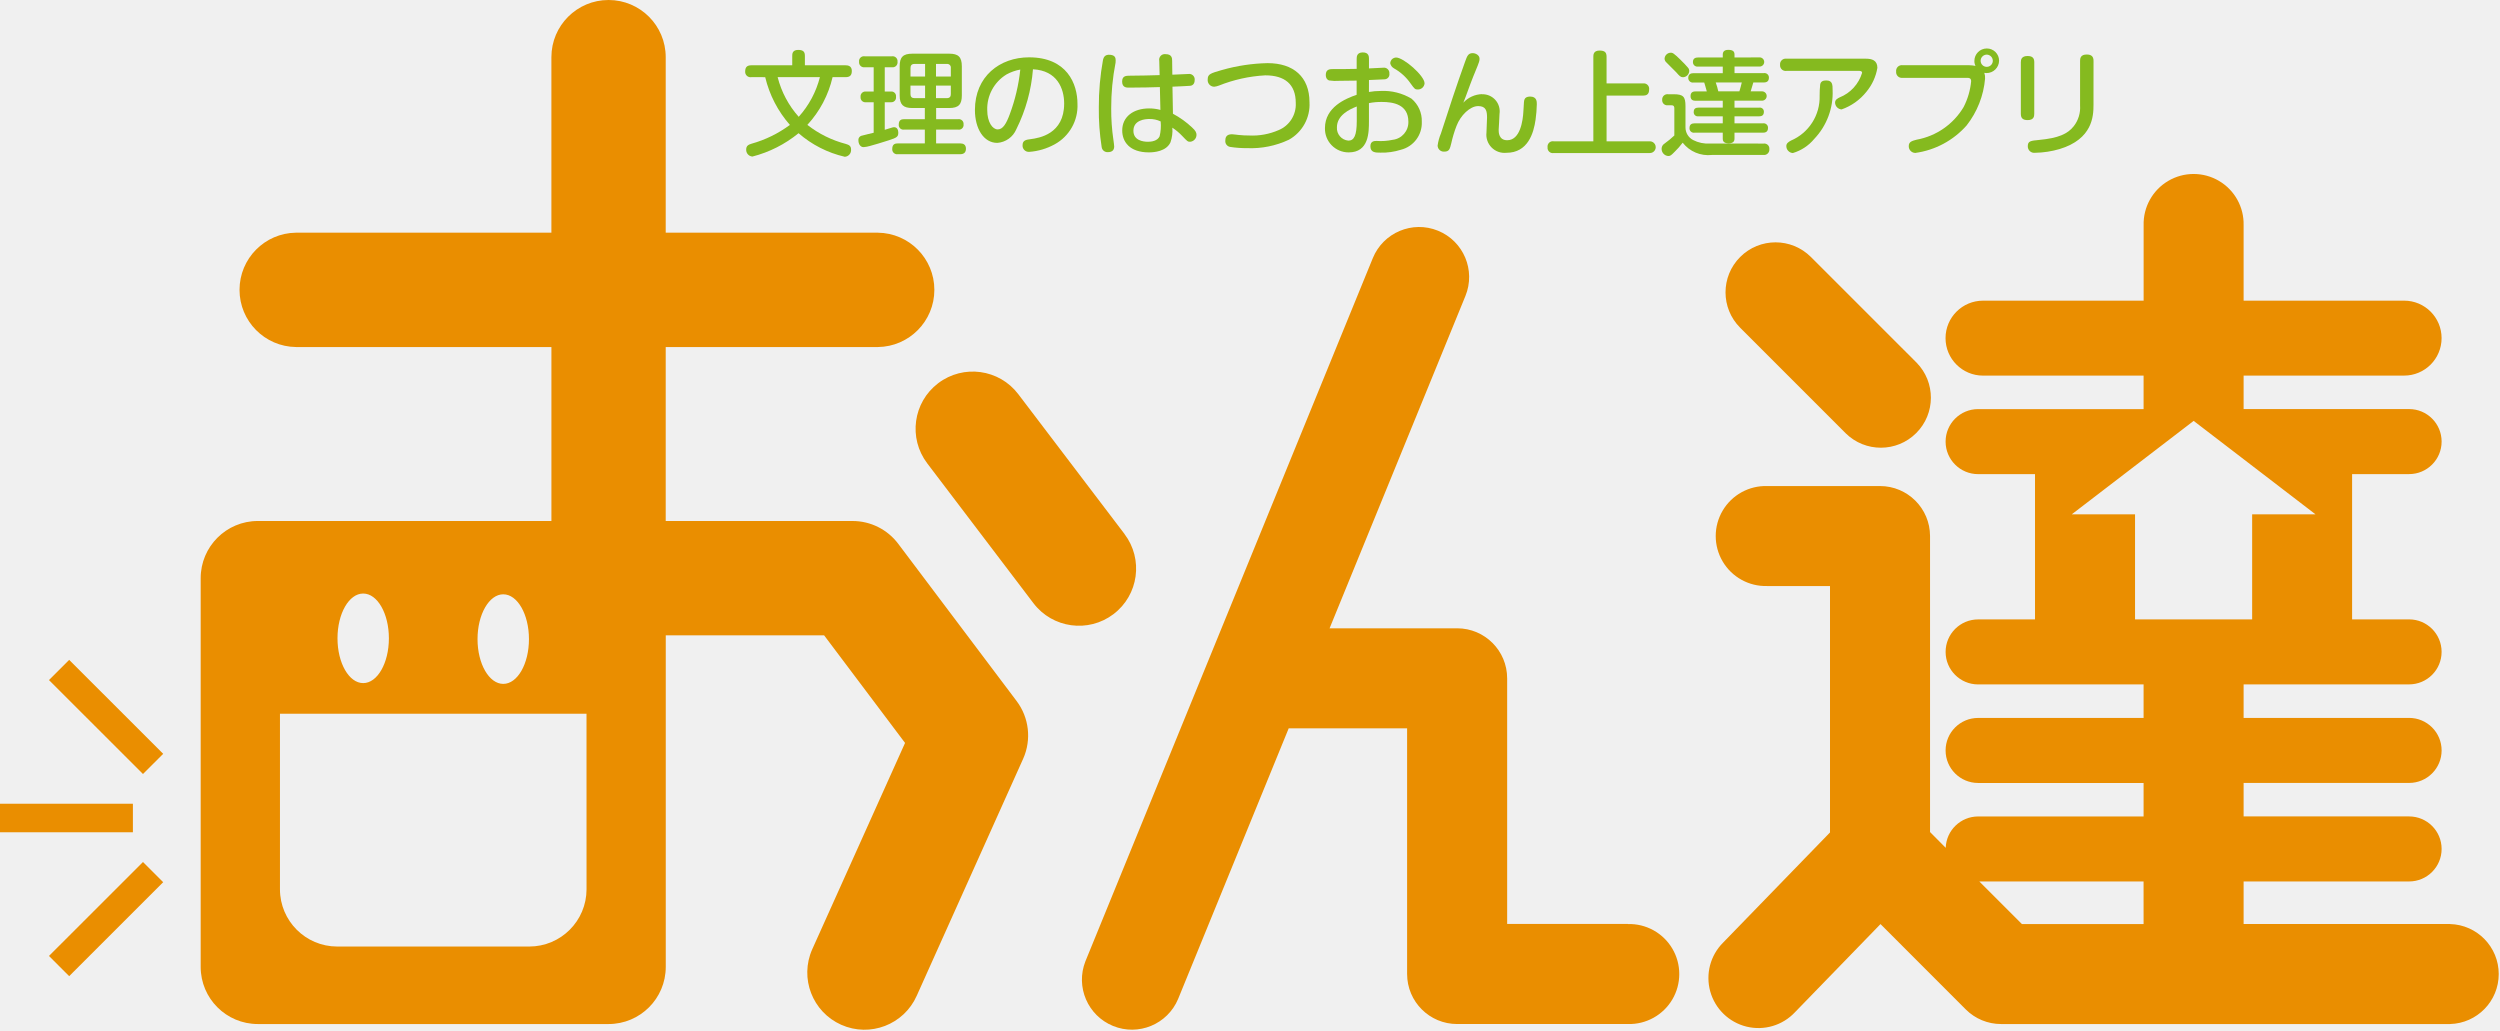
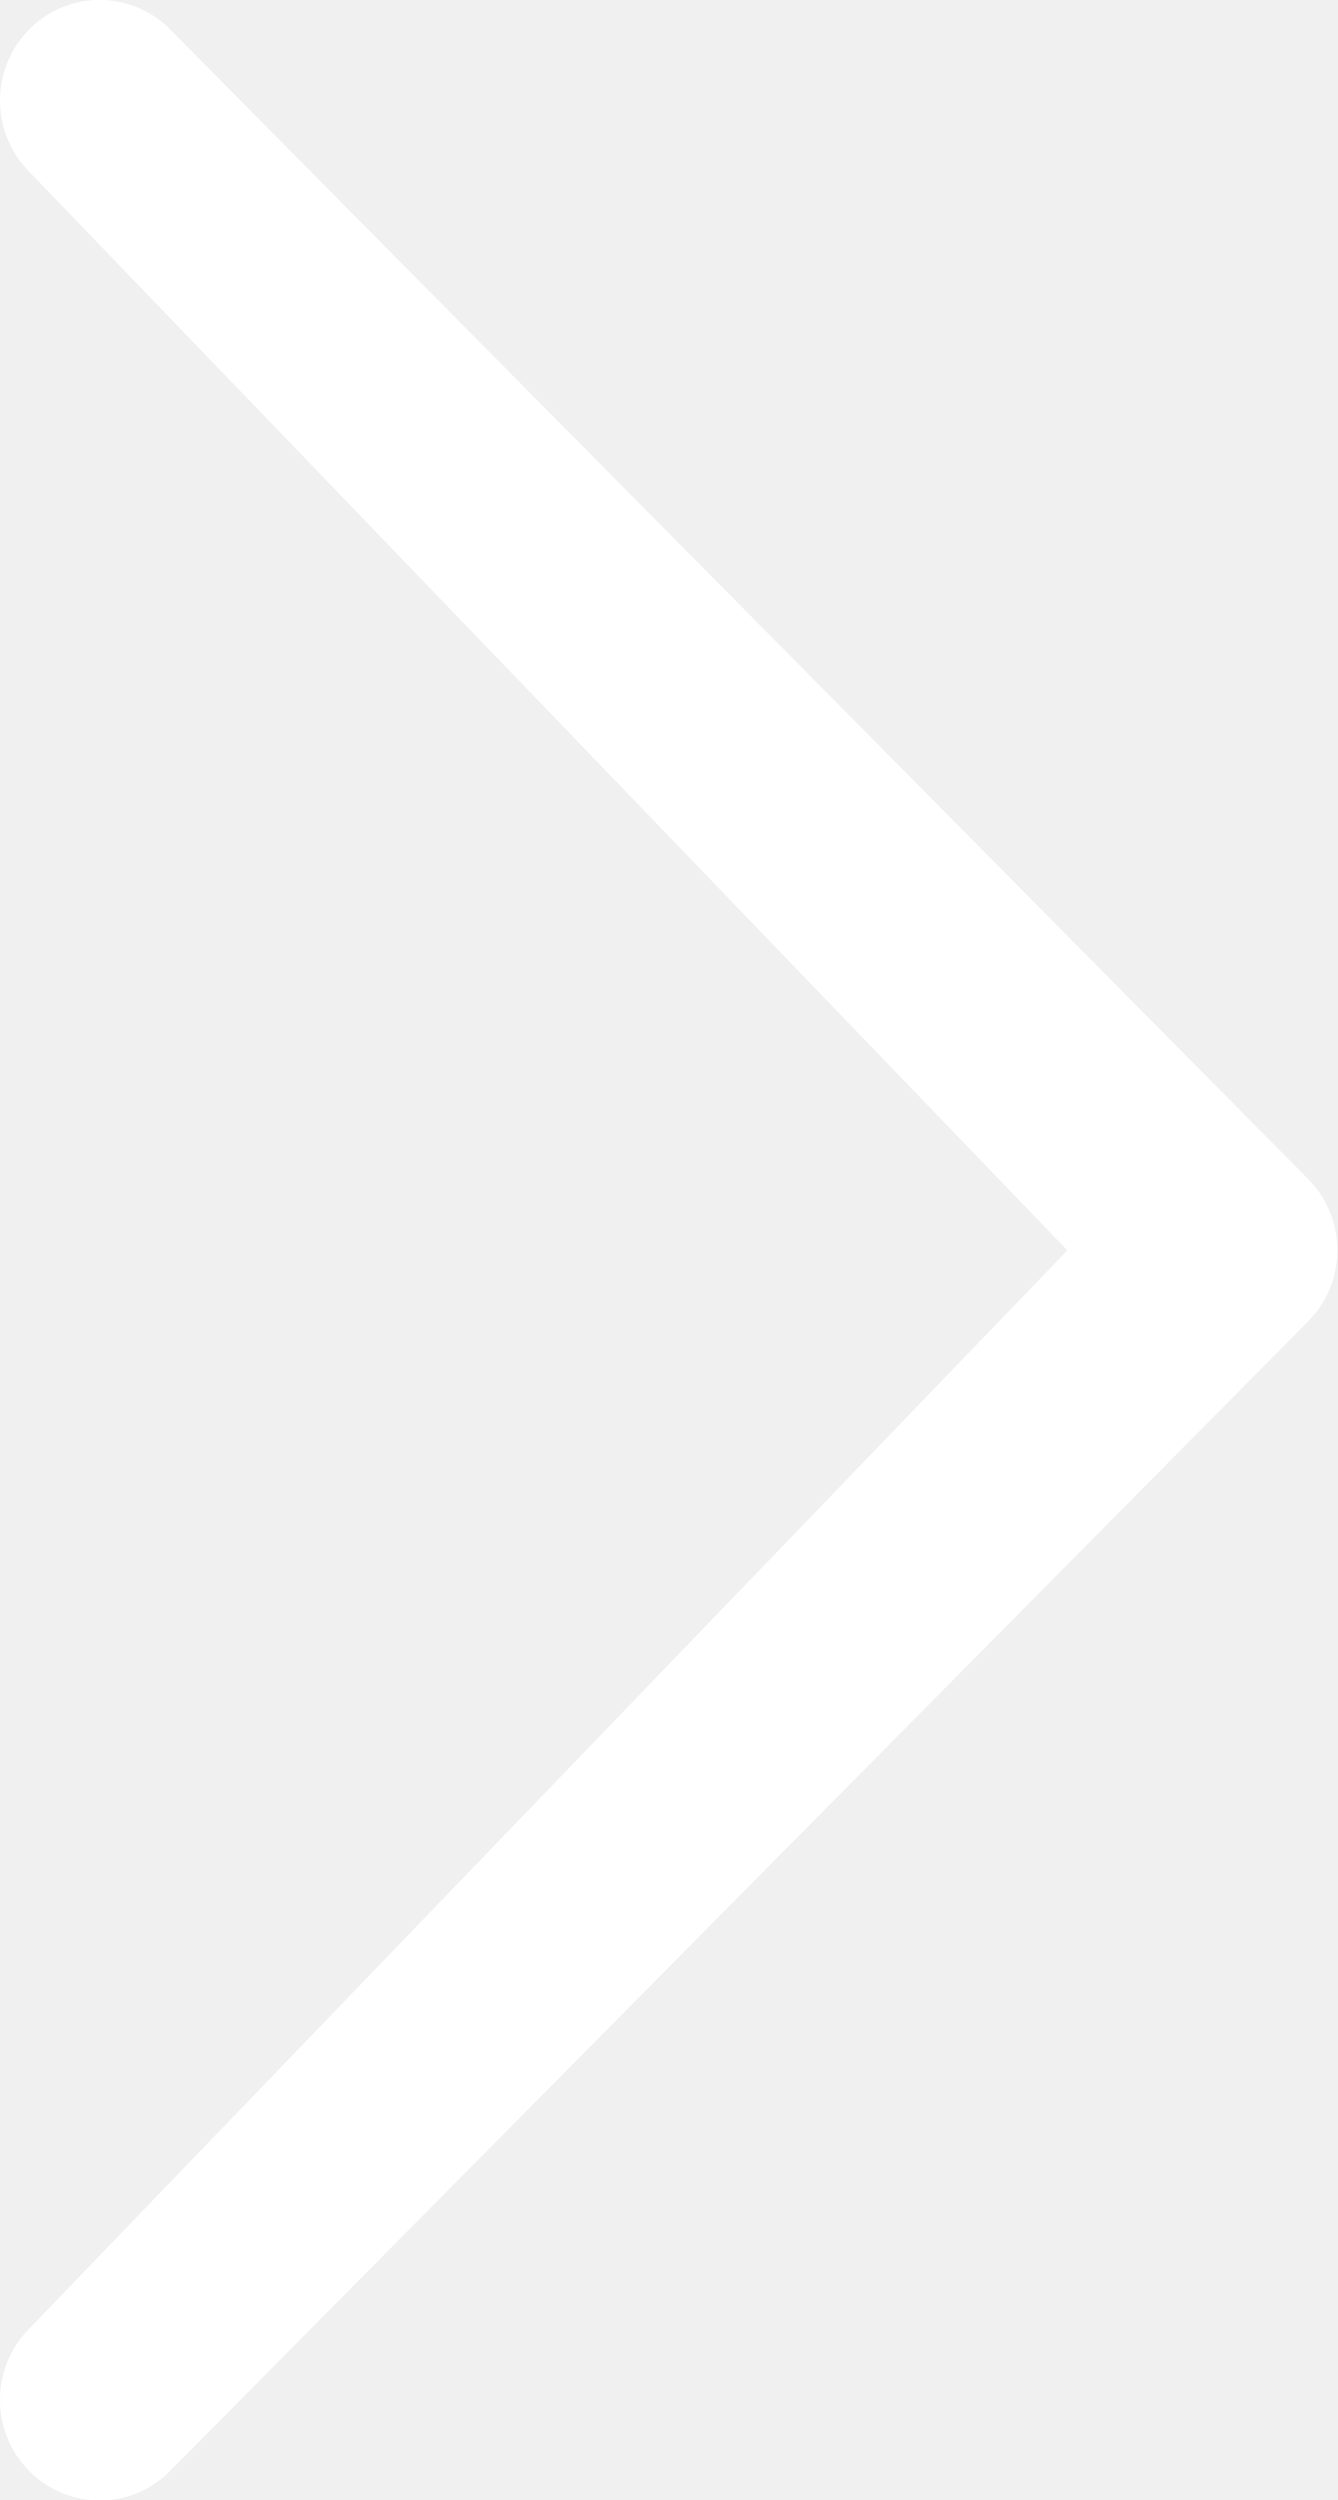
- <svg xmlns="http://www.w3.org/2000/svg" width="292.543" height="120.559" viewBox="0 0 292.543 120.559">
-   <defs>
-     <clipPath id="a">
-       <rect width="292.543" height="120.559" fill="none" />
-     </clipPath>
-   </defs>
-   <g clip-path="url(#a)">
-     <path d="M58.308,7.048a.625.625,0,0,1-.722-.656c0-.492.2-.733.722-.733h4.786v-1.1c0-.215,0-.7.694-.7.612,0,.786.235.786.7v1.1h4.759c.238,0,.733.044.733.656,0,.494-.2.733-.733.733h-1.52a12.321,12.321,0,0,1-2.951,5.586,12.41,12.41,0,0,0,4.5,2.227c.348.108.615.21.615.651a.783.783,0,0,1-.733.853,12.535,12.535,0,0,1-5.412-2.759,14.047,14.047,0,0,1-5.4,2.733.786.786,0,0,1-.727-.827c0-.463.306-.574.624-.677a13.735,13.735,0,0,0,4.49-2.2,13.024,13.024,0,0,1-2.888-5.586Zm3.078,0a11.058,11.058,0,0,0,2.465,4.64,10.979,10.979,0,0,0,2.48-4.64Z" transform="translate(29.612 1.981)" fill="#85ba1f" />
-     <path d="M68.123,9.83h-.907a.558.558,0,0,1-.625-.616.567.567,0,0,1,.625-.639h.907V5.74H67.074a.586.586,0,0,1-.659-.644.569.569,0,0,1,.659-.642h3.183a.572.572,0,0,1,.656.63.577.577,0,0,1-.642.656h-.852V8.575h.716a.544.544,0,0,1,.6.625.552.552,0,0,1-.6.63h-.716v3.225c.117-.024.668-.214.784-.239a1.264,1.264,0,0,1,.294-.068c.4,0,.507.359.507.651,0,.471-.173.578-1.107.883-1,.316-1.6.5-2.226.668a3.465,3.465,0,0,1-.733.133c-.391,0-.6-.4-.6-.775a.512.512,0,0,1,.415-.571c.21-.068,1.174-.282,1.37-.338Zm7.309,1.984H78a.554.554,0,0,1,.642.6.55.55,0,0,1-.642.618h-2.57v1.614h2.81c.359,0,.68.129.68.621,0,.454-.257.644-.68.644H70.95a.57.57,0,0,1-.654-.618c0-.557.324-.647.654-.647h3.159V13.031H71.683a.54.54,0,0,1-.625-.588c0-.536.306-.63.625-.63h2.426V10.507H72.655c-1.066,0-1.49-.385-1.49-1.478v-3.4c0-1.071.385-1.482,1.49-1.482h4.306c1.054,0,1.478.372,1.478,1.482v3.4c0,1.049-.369,1.478-1.478,1.478H75.432ZM74.138,6.82V5.349H72.9c-.333,0-.468.171-.468.48v.99Zm0,1.066h-1.71v.986c0,.316.147.478.468.478h1.242ZM75.416,6.82h1.735v-.99a.421.421,0,0,0-.471-.48H75.416Zm0,1.066V9.35H76.68c.389,0,.471-.226.471-.478V7.886Z" transform="translate(34.112 2.134)" fill="#85ba1f" />
-     <path d="M80.187,12.842a2.626,2.626,0,0,1-2.229,1.6c-1.587,0-2.617-1.654-2.617-3.855,0-3.916,2.9-6.157,6.335-6.157,4.443,0,5.665,3.106,5.665,5.441a5.129,5.129,0,0,1-2.677,4.743,7.247,7.247,0,0,1-2.975.878.729.729,0,0,1-.775-.772c0-.586.418-.654.962-.719,1-.133,3.907-.6,3.907-4.16,0-1.76-.815-3.867-3.651-4.013a19.059,19.059,0,0,1-1.944,7.012m-1.164-6.4a4.708,4.708,0,0,0-2.241,4.172c0,1.423.628,2.253,1.23,2.253s1-.68,1.4-1.76a21.483,21.483,0,0,0,1.237-5.244,5.308,5.308,0,0,0-1.626.578" transform="translate(38.742 2.279)" fill="#85ba1f" />
-     <path d="M86.888,4.908a1.5,1.5,0,0,1-.014.279,27.32,27.32,0,0,0-.509,5.345,24.341,24.341,0,0,0,.257,3.68c.024.185.092.613.092.772,0,.492-.309.668-.737.668a.681.681,0,0,1-.731-.613,27.506,27.506,0,0,1-.33-4.617,30.429,30.429,0,0,1,.489-5.569c.068-.239.176-.681.895-.586.509.064.588.347.588.642m5.1.064a.659.659,0,0,1,.745-.787c.737,0,.763.48.763.775l.023,1.628c.268-.014,1.705-.082,1.87-.082a.643.643,0,0,1,.745.707c0,.6-.415.668-.548.677-.171.03-1.72.082-2.052.1l.056,3.169a10.3,10.3,0,0,1,2.25,1.616c.4.36.506.609.506.839a.815.815,0,0,1-.747.824c-.282,0-.321-.051-.934-.69a6.369,6.369,0,0,0-1.146-.96,4.205,4.205,0,0,1-.214,1.705c-.491,1.08-1.934,1.187-2.532,1.187-2.262,0-3.119-1.255-3.119-2.562,0-1.623,1.319-2.583,3.148-2.583a4.962,4.962,0,0,1,1.32.173L92.06,8.039c-.533.026-2.509.064-3.639.064-.245,0-.777,0-.777-.706,0-.69.48-.69.922-.69,1.143-.012,2.479-.03,3.465-.068Zm-1.174,6.8c-.506,0-1.85.133-1.85,1.375,0,1.143,1.143,1.29,1.707,1.29.371,0,1.1-.077,1.357-.634a5.171,5.171,0,0,0,.124-1.747,2.95,2.95,0,0,0-1.337-.283" transform="translate(43.665 2.151)" fill="#85ba1f" />
-     <path d="M96.17,13.2c.12,0,.613.068.762.082a11.505,11.505,0,0,0,1.239.064,7.688,7.688,0,0,0,3.478-.637,3.256,3.256,0,0,0,1.987-3.171c0-2.2-1.293-3.23-3.572-3.23a17.1,17.1,0,0,0-5.427,1.2,2.027,2.027,0,0,1-.557.133.774.774,0,0,1-.75-.857c0-.625.329-.715,1.682-1.105a21.084,21.084,0,0,1,5.33-.8c3,0,4.9,1.585,4.9,4.576a4.717,4.717,0,0,1-2.4,4.382,10.453,10.453,0,0,1-4.906.989,11.985,11.985,0,0,1-1.984-.145.676.676,0,0,1-.562-.707c0-.347.077-.775.786-.775" transform="translate(47.991 2.509)" fill="#85ba1f" />
-     <path d="M107.538,8.677a8.283,8.283,0,0,1,1.387-.117,6.388,6.388,0,0,1,3.589.9,3.367,3.367,0,0,1,1.21,2.707,3.236,3.236,0,0,1-2.456,3.277,7.223,7.223,0,0,1-2.382.335c-.562,0-1.178,0-1.178-.745,0-.625.494-.625.724-.625a6.726,6.726,0,0,0,1.893-.133,2.068,2.068,0,0,0,1.828-2.108c0-2.043-1.787-2.321-3.094-2.321a7.323,7.323,0,0,0-1.52.136v2.1c0,1.32,0,3.667-2.371,3.667a2.766,2.766,0,0,1-2.777-2.841c0-2.462,2.417-3.452,3.708-3.9V7.349c-.451,0-1.652.026-2.041.026a5.083,5.083,0,0,1-1.169-.042c-.138-.026-.4-.189-.4-.651,0-.681.506-.681.854-.681,1.227,0,1.4,0,2.76-.026V4.813c0-.265.017-.762.722-.762.69,0,.718.471.718.762v1.11c.263-.014,1.493-.082,1.654-.082a.635.635,0,0,1,.734.69.584.584,0,0,1-.551.668c-.133.012-1.538.068-1.837.082Zm-1.423,1.7c-.859.335-2.323,1.028-2.323,2.438a1.468,1.468,0,0,0,1.336,1.558c.665,0,.987-.581.987-2.317Zm4.6-5.731c.877,0,3.333,2.134,3.333,3.024a.78.78,0,0,1-.8.719c-.323,0-.372-.068-.827-.694a5.807,5.807,0,0,0-1.958-1.782.878.878,0,0,1-.438-.616.816.816,0,0,1,.171-.412.754.754,0,0,1,.519-.239" transform="translate(52.651 2.083)" fill="#85ba1f" />
-     <path d="M116.3,8.913a2,2,0,0,1,2.04,2.3c0,.3-.1,1.747-.1,1.881,0,.239,0,1.2,1,1.2,1.534,0,1.841-2.318,1.894-3.389.064-1.131.064-1.263.148-1.422.133-.283.518-.3.637-.3.786,0,.786.586.786.9a15.762,15.762,0,0,1-.145,1.8c-.227,1.6-.906,3.881-3.415,3.881a2.127,2.127,0,0,1-2.332-2.365c0-.279.067-1.5.067-1.756,0-.762-.109-1.345-1.039-1.345-.959,0-2.062,1.092-2.532,2.317a13.818,13.818,0,0,0-.615,2.04c-.16.639-.224.972-.812.972a.723.723,0,0,1-.786-.707,5.535,5.535,0,0,1,.385-1.408c.909-2.815,1.828-5.625,2.827-8.4.239-.663.356-1.01.895-1.01.339,0,.8.239.8.651,0,.227,0,.307-.51,1.532-.079.185-.369.9-.559,1.414-.584,1.6-.651,1.773-.827,2.2a3.084,3.084,0,0,1,2.19-1" transform="translate(57.129 2.116)" fill="#85ba1f" />
-     <path d="M130.761,7.755a.63.63,0,0,1,.719.707c0,.63-.369.719-.719.719H126.5v5.347h5.038a.688.688,0,1,1,0,1.375H120.313a.618.618,0,0,1-.719-.681.618.618,0,0,1,.719-.694h4.638v-9.9c0-.2,0-.719.719-.719.618,0,.828.209.828.719V7.755Z" transform="translate(61.497 2.007)" fill="#85ba1f" />
-     <path d="M140.35,14.819a.591.591,0,0,1,.666.644.626.626,0,0,1-.69.689h-6.042a3.8,3.8,0,0,1-3.41-1.435,8.989,8.989,0,0,1-.963,1.089c-.374.377-.477.471-.721.471a.839.839,0,0,1-.783-.857.707.707,0,0,1,.342-.6,11.081,11.081,0,0,0,1.148-.946V10.7c0-.159-.026-.36-.327-.36H129.1a.588.588,0,0,1-.625-.639.612.612,0,0,1,.7-.654h.641c1.119,0,1.385.279,1.385,1.382v2.494a1.66,1.66,0,0,0,.893,1.482,3.765,3.765,0,0,0,1.975.41ZM130.7,5.1a10.863,10.863,0,0,1,.771.81.591.591,0,0,1,.171.415.762.762,0,0,1-.731.733c-.279,0-.426-.159-.772-.557-.191-.2-1.013-1.015-1.186-1.19a.606.606,0,0,1-.2-.424.736.736,0,0,1,.739-.7c.182,0,.306.014,1.213.909m9.1-.359a.538.538,0,1,1,0,1.066h-2.865v.771h3.424a.52.52,0,0,1,.6.544c0,.485-.362.553-.6.553H139.14c-.164.571-.257.878-.309,1.037H140.1a.549.549,0,1,1,0,1.092h-3.162v.815h2.892a.466.466,0,0,1,.545.492c0,.454-.306.522-.545.522h-2.892v.822h3.319a.515.515,0,0,1,.6.55c0,.522-.413.544-.6.544h-3.319v.656c0,.188,0,.591-.681.591s-.694-.363-.694-.591v-.656h-3.29a.51.51,0,0,1-.6-.544c0-.425.253-.55.6-.55h3.29v-.822H132.71a.473.473,0,0,1-.545-.509c0-.4.241-.506.545-.506h2.853V9.807h-3.157c-.188,0-.613,0-.613-.544s.425-.548.613-.548h1.29c-.094-.372-.239-.827-.3-1.037h-1.257a.536.536,0,0,1-.613-.553c0-.424.3-.544.613-.544h3.425V5.811h-2.892a.522.522,0,0,1-.6-.536c0-.453.333-.53.6-.53h2.892V4.41c0-.347.189-.557.639-.557.547,0,.736.185.736.557v.335Zm-2.294,3.97c.082-.253.2-.707.279-1.037h-3.047a8.828,8.828,0,0,1,.3,1.037Z" transform="translate(66.029 1.981)" fill="#85ba1f" />
-     <path d="M138.311,5.963a.657.657,0,0,1-.75-.706.655.655,0,0,1,.75-.721h9.329c.642,0,1.31.176,1.31,1.068a5.9,5.9,0,0,1-1.281,2.8,6.439,6.439,0,0,1-2.909,2.068A.815.815,0,0,1,144,9.657c0-.321.307-.48.524-.588A4.481,4.481,0,0,0,147.158,6.2c0-.227-.2-.241-.436-.241Zm5.4,2.215a7.815,7.815,0,0,1-2.146,5.74,5.176,5.176,0,0,1-2.508,1.658.813.813,0,0,1-.762-.827c0-.3.244-.472.536-.63a5.531,5.531,0,0,0,3.362-5.253,11.986,11.986,0,0,1,.064-1.305c.065-.386.347-.48.719-.48.734,0,.734.535.734,1.1" transform="translate(70.736 2.333)" fill="#85ba1f" />
-     <path d="M147.294,7.182a.67.67,0,0,1-.763-.733.67.67,0,0,1,.763-.745h7.751a4.56,4.56,0,0,1,.775.08,1.191,1.191,0,0,1-.133-.574,1.456,1.456,0,0,1,1.448-1.464,1.43,1.43,0,0,1,1.443,1.426A1.469,1.469,0,0,1,157.1,6.625a1.19,1.19,0,0,1-.25-.026,1.744,1.744,0,0,1,.089.681,10.317,10.317,0,0,1-2.161,5.474,9.793,9.793,0,0,1-6,3.216.775.775,0,0,1-.769-.813c0-.51.413-.6.919-.737a8.068,8.068,0,0,0,5.5-3.82,8.3,8.3,0,0,0,.881-3.016c0-.4-.279-.4-.478-.4Zm9.841-2.717a.724.724,0,0,0-.716.719.713.713,0,1,0,1.426,0,.727.727,0,0,0-.71-.719" transform="translate(75.349 1.926)" fill="#85ba1f" />
-     <path d="M157.74,11.155c0,.309-.065.733-.771.733-.545,0-.8-.209-.8-.733V5.116c0-.318.085-.728.79-.728.533,0,.784.209.784.728Zm6.932-1.04c0,1.3-.1,3.988-3.97,5.162a10.85,10.85,0,0,1-2.866.436.752.752,0,0,1-.853-.771c0-.612.342-.637,1.322-.733,2.249-.214,3.342-.694,4.063-1.614a3.538,3.538,0,0,0,.733-2.429V4.957c0-.291.056-.745.775-.745.574,0,.8.253.8.745Z" transform="translate(80.303 2.166)" fill="#85ba1f" />
-     <path d="M147.515,99.1H133.379V70.357a5.852,5.852,0,0,0-5.851-5.855H112.6l15.9-38.9a5.853,5.853,0,0,0-10.845-4.408L84.024,103.478a5.855,5.855,0,0,0,10.846,4.412l12.945-31.68h13.857v28.75a5.852,5.852,0,0,0,5.855,5.849h19.988a5.852,5.852,0,1,0,0-11.7" transform="translate(42.984 9.02)" fill="#ea8e00" />
-     <path d="M148.066,43.74a5.855,5.855,0,0,0,8.283-8.277L143.992,23.108a5.853,5.853,0,0,0-8.277,8.278Zm70.714,57.421H194.626V96.182h19.365a3.805,3.805,0,0,0,0-7.61H194.626V84.653h19.365a3.805,3.805,0,0,0,0-7.61H194.626V73.121h19.365a3.8,3.8,0,0,0,0-7.607h-6.669v-17h6.669a3.805,3.805,0,0,0,0-7.61H194.626V36.987h18.782a4.385,4.385,0,1,0,0-8.77H194.626V19.4a5.852,5.852,0,1,0-11.7,0v8.819H164.131a4.385,4.385,0,0,0,0,8.77h18.791v3.919H163.558a3.805,3.805,0,1,0,0,7.61h6.658v17h-6.658a3.8,3.8,0,1,0,0,7.607h19.364v3.922H163.558a3.805,3.805,0,1,0,0,7.61h19.364v3.919H163.558a3.8,3.8,0,0,0-3.792,3.669L157.933,90.4V55.763a5.855,5.855,0,0,0-5.854-5.851H138.859a5.852,5.852,0,1,0,0,11.7h7.368V90.448l-12.5,12.881a5.855,5.855,0,1,0,8.4,8.156l10.009-10.315,9.977,9.985a5.829,5.829,0,0,0,4.138,1.711H218.78a5.852,5.852,0,0,0,0-11.7m-35.858,0H168.681L163.7,96.182h19.218Zm-1-35.648v-12.3h-7.4l14.259-10.931,14.255,10.931h-7.411v12.3Z" transform="translate(67.915 6.964)" fill="#ea8e00" />
-     <path d="M5.731,111.863l2.364,2.364,11-10.995-2.365-2.362Zm0-32.283,11,10.992,2.365-2.362-11-10.993Zm9.82,14.47H0v3.342H15.551Zm89.56-30.413a6.682,6.682,0,0,0-5.338-2.671H77.9V40.61h24.827a6.691,6.691,0,0,0,0-13.381H77.9V6.688a6.688,6.688,0,1,0-13.377,0h0v20.54H34.638a6.691,6.691,0,0,0,0,13.381H64.525V60.965H30.174a6.69,6.69,0,0,0-6.691,6.693v45.484a6.687,6.687,0,0,0,6.691,6.688H71.215a6.687,6.687,0,0,0,6.69-6.688v-38.8H96.433l9.474,12.594-10.863,24.15a6.691,6.691,0,1,0,12.229,5.436l12.459-27.746a6.687,6.687,0,0,0-.769-6.741Zm-46.22,5.907c1.661,0,3.006,2.347,3.006,5.244s-1.345,5.239-3.006,5.239-3.012-2.349-3.012-5.239,1.354-5.244,3.012-5.244M42.5,69.454c1.663,0,3.007,2.342,3.007,5.239s-1.345,5.242-3.007,5.242-3.007-2.347-3.007-5.242,1.342-5.239,3.007-5.239m26.135,34.607a6.706,6.706,0,0,1-6.7,6.7H39.46a6.706,6.706,0,0,1-6.7-6.7V83.517H68.632Zm62.955-41.573L119.16,46.128A6.689,6.689,0,1,0,108.5,54.216l12.427,16.364a6.69,6.69,0,0,0,10.656-8.092" transform="translate(0 0)" fill="#ea8e00" />
-   </g>
+ <svg xmlns="http://www.w3.org/2000/svg" width="14.192" height="26.53" viewBox="0 0 14.192 26.53">
+   <path d="M23.008,16.967,11.993,5.522a1.074,1.074,0,0,1,0-1.51,1.05,1.05,0,0,1,1.495,0l12.077,12.2a1.074,1.074,0,0,1,0,1.51l-12.077,12.2a1.049,1.049,0,0,1-1.495,0,1.074,1.074,0,0,1,0-1.51l11.014-11.44Z" transform="translate(-11.683 -3.7)" fill="#fff" />
</svg>
